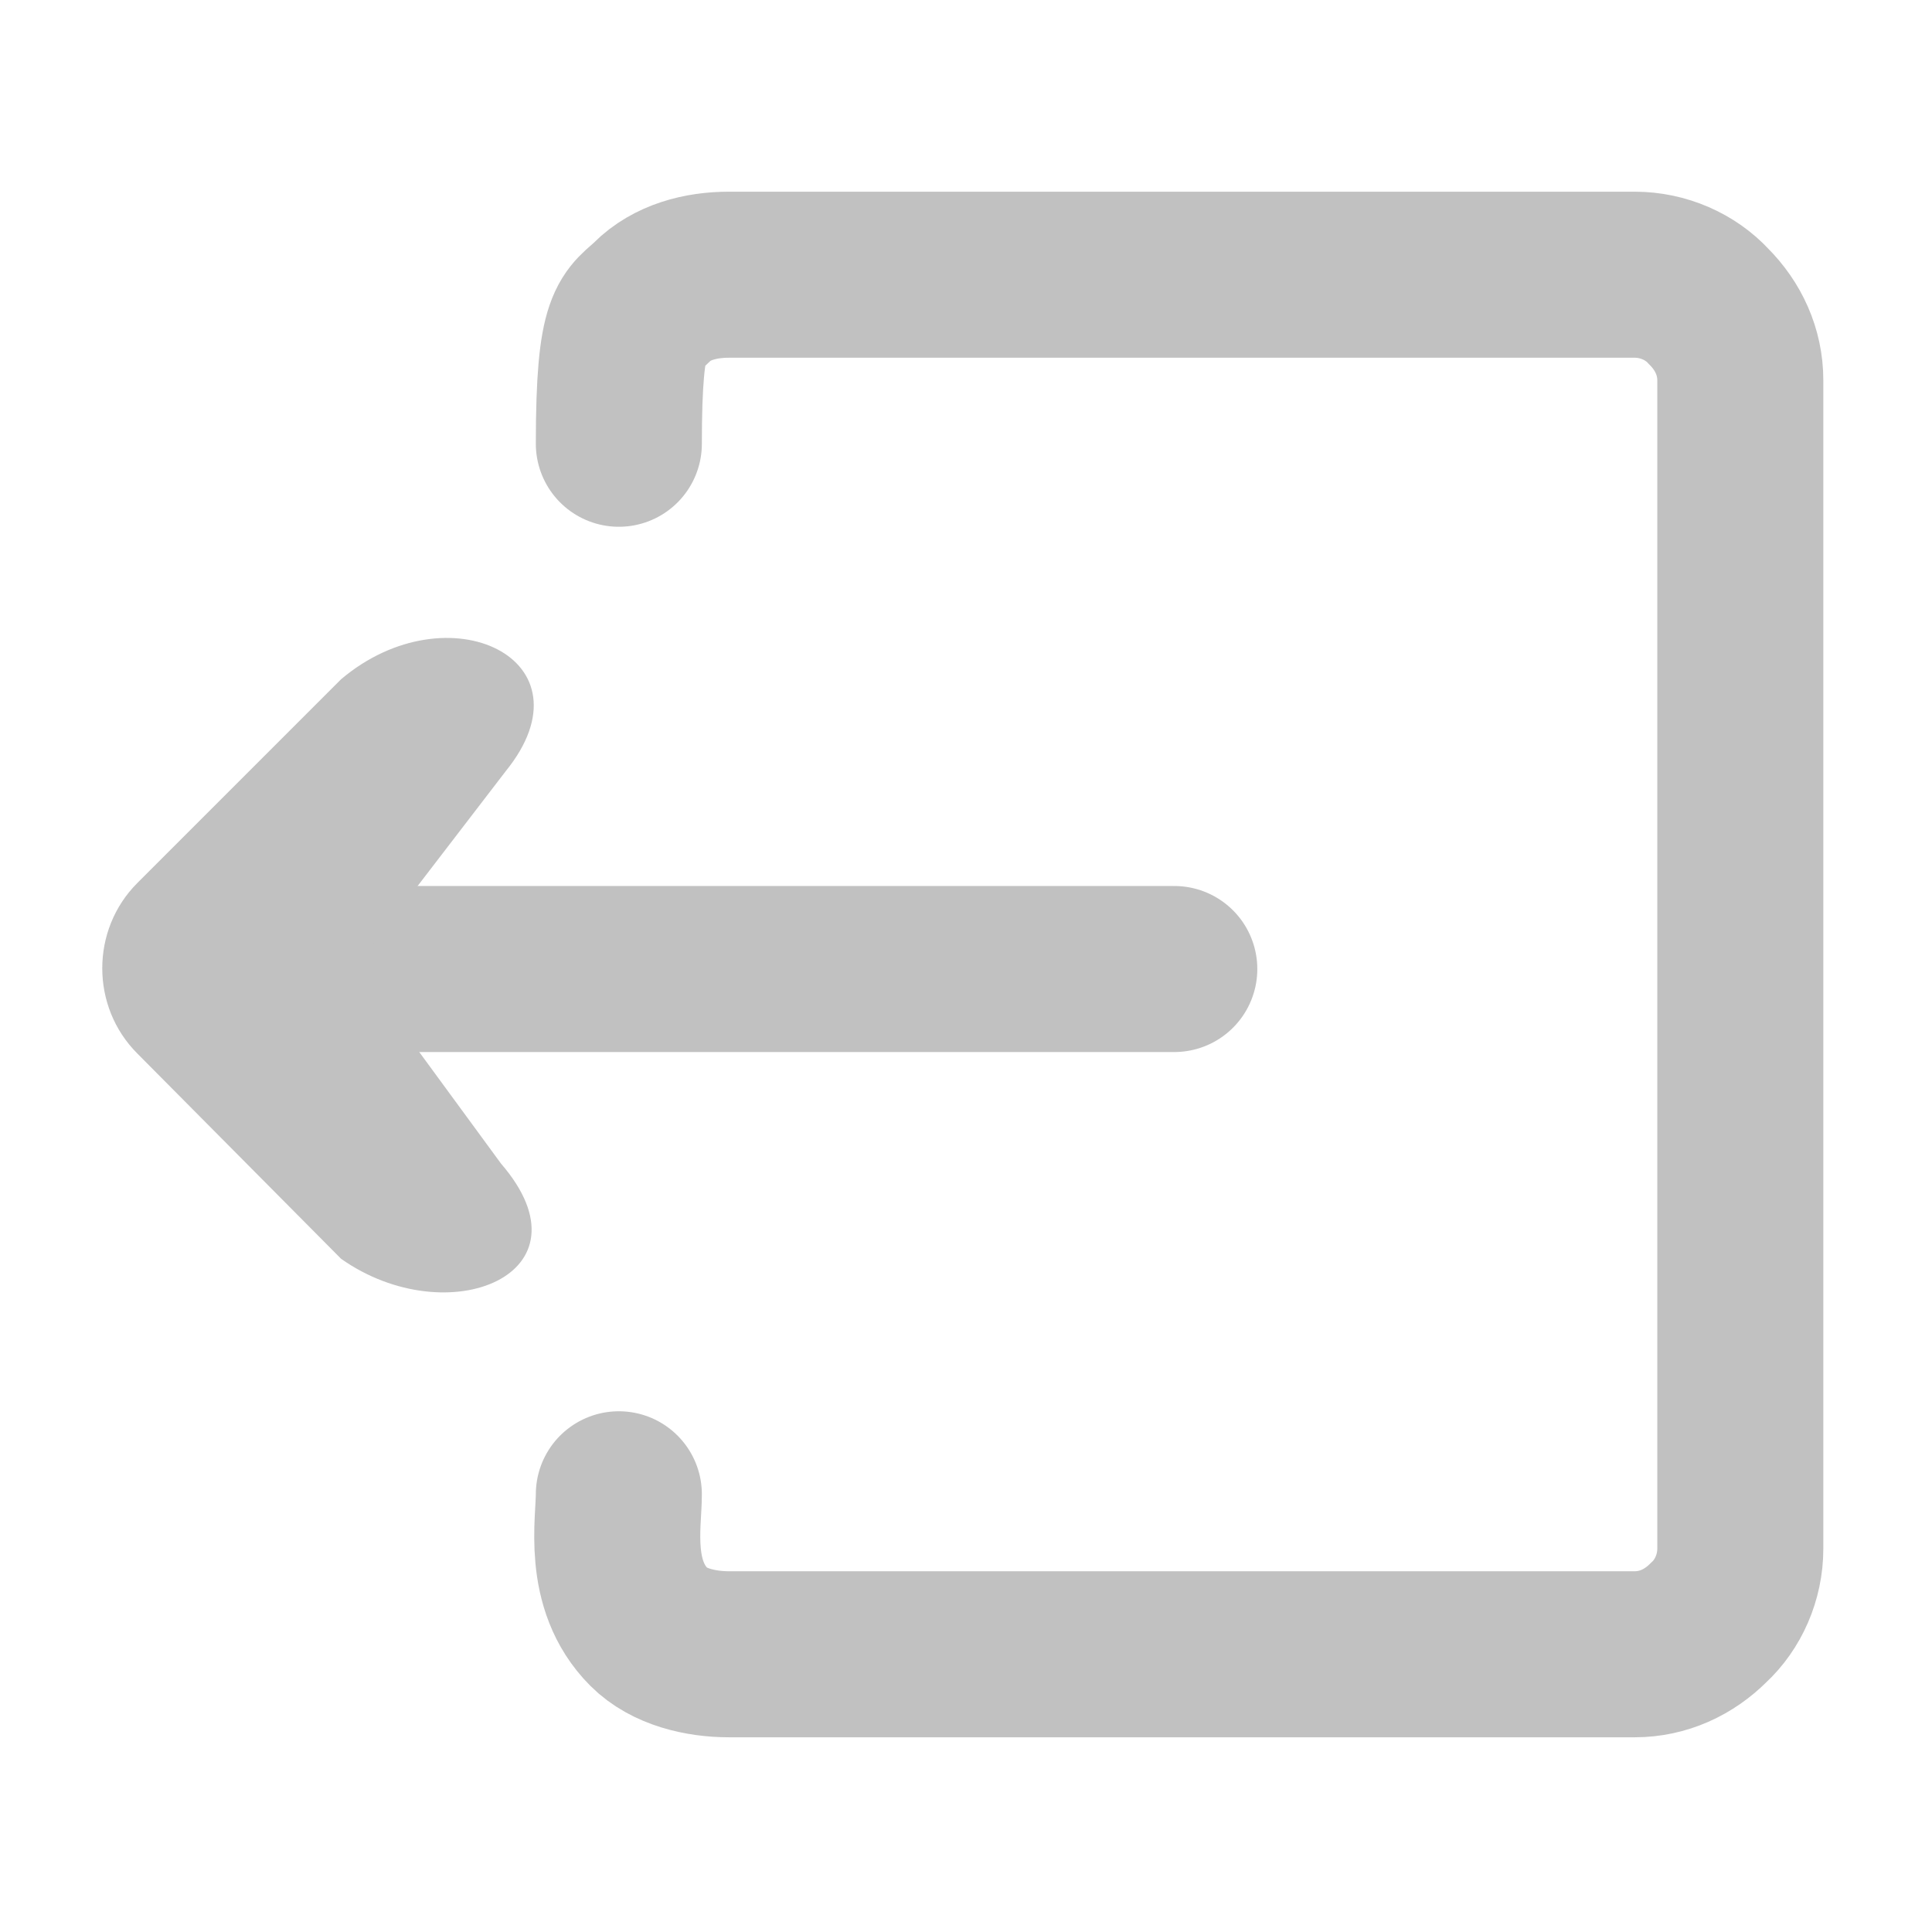
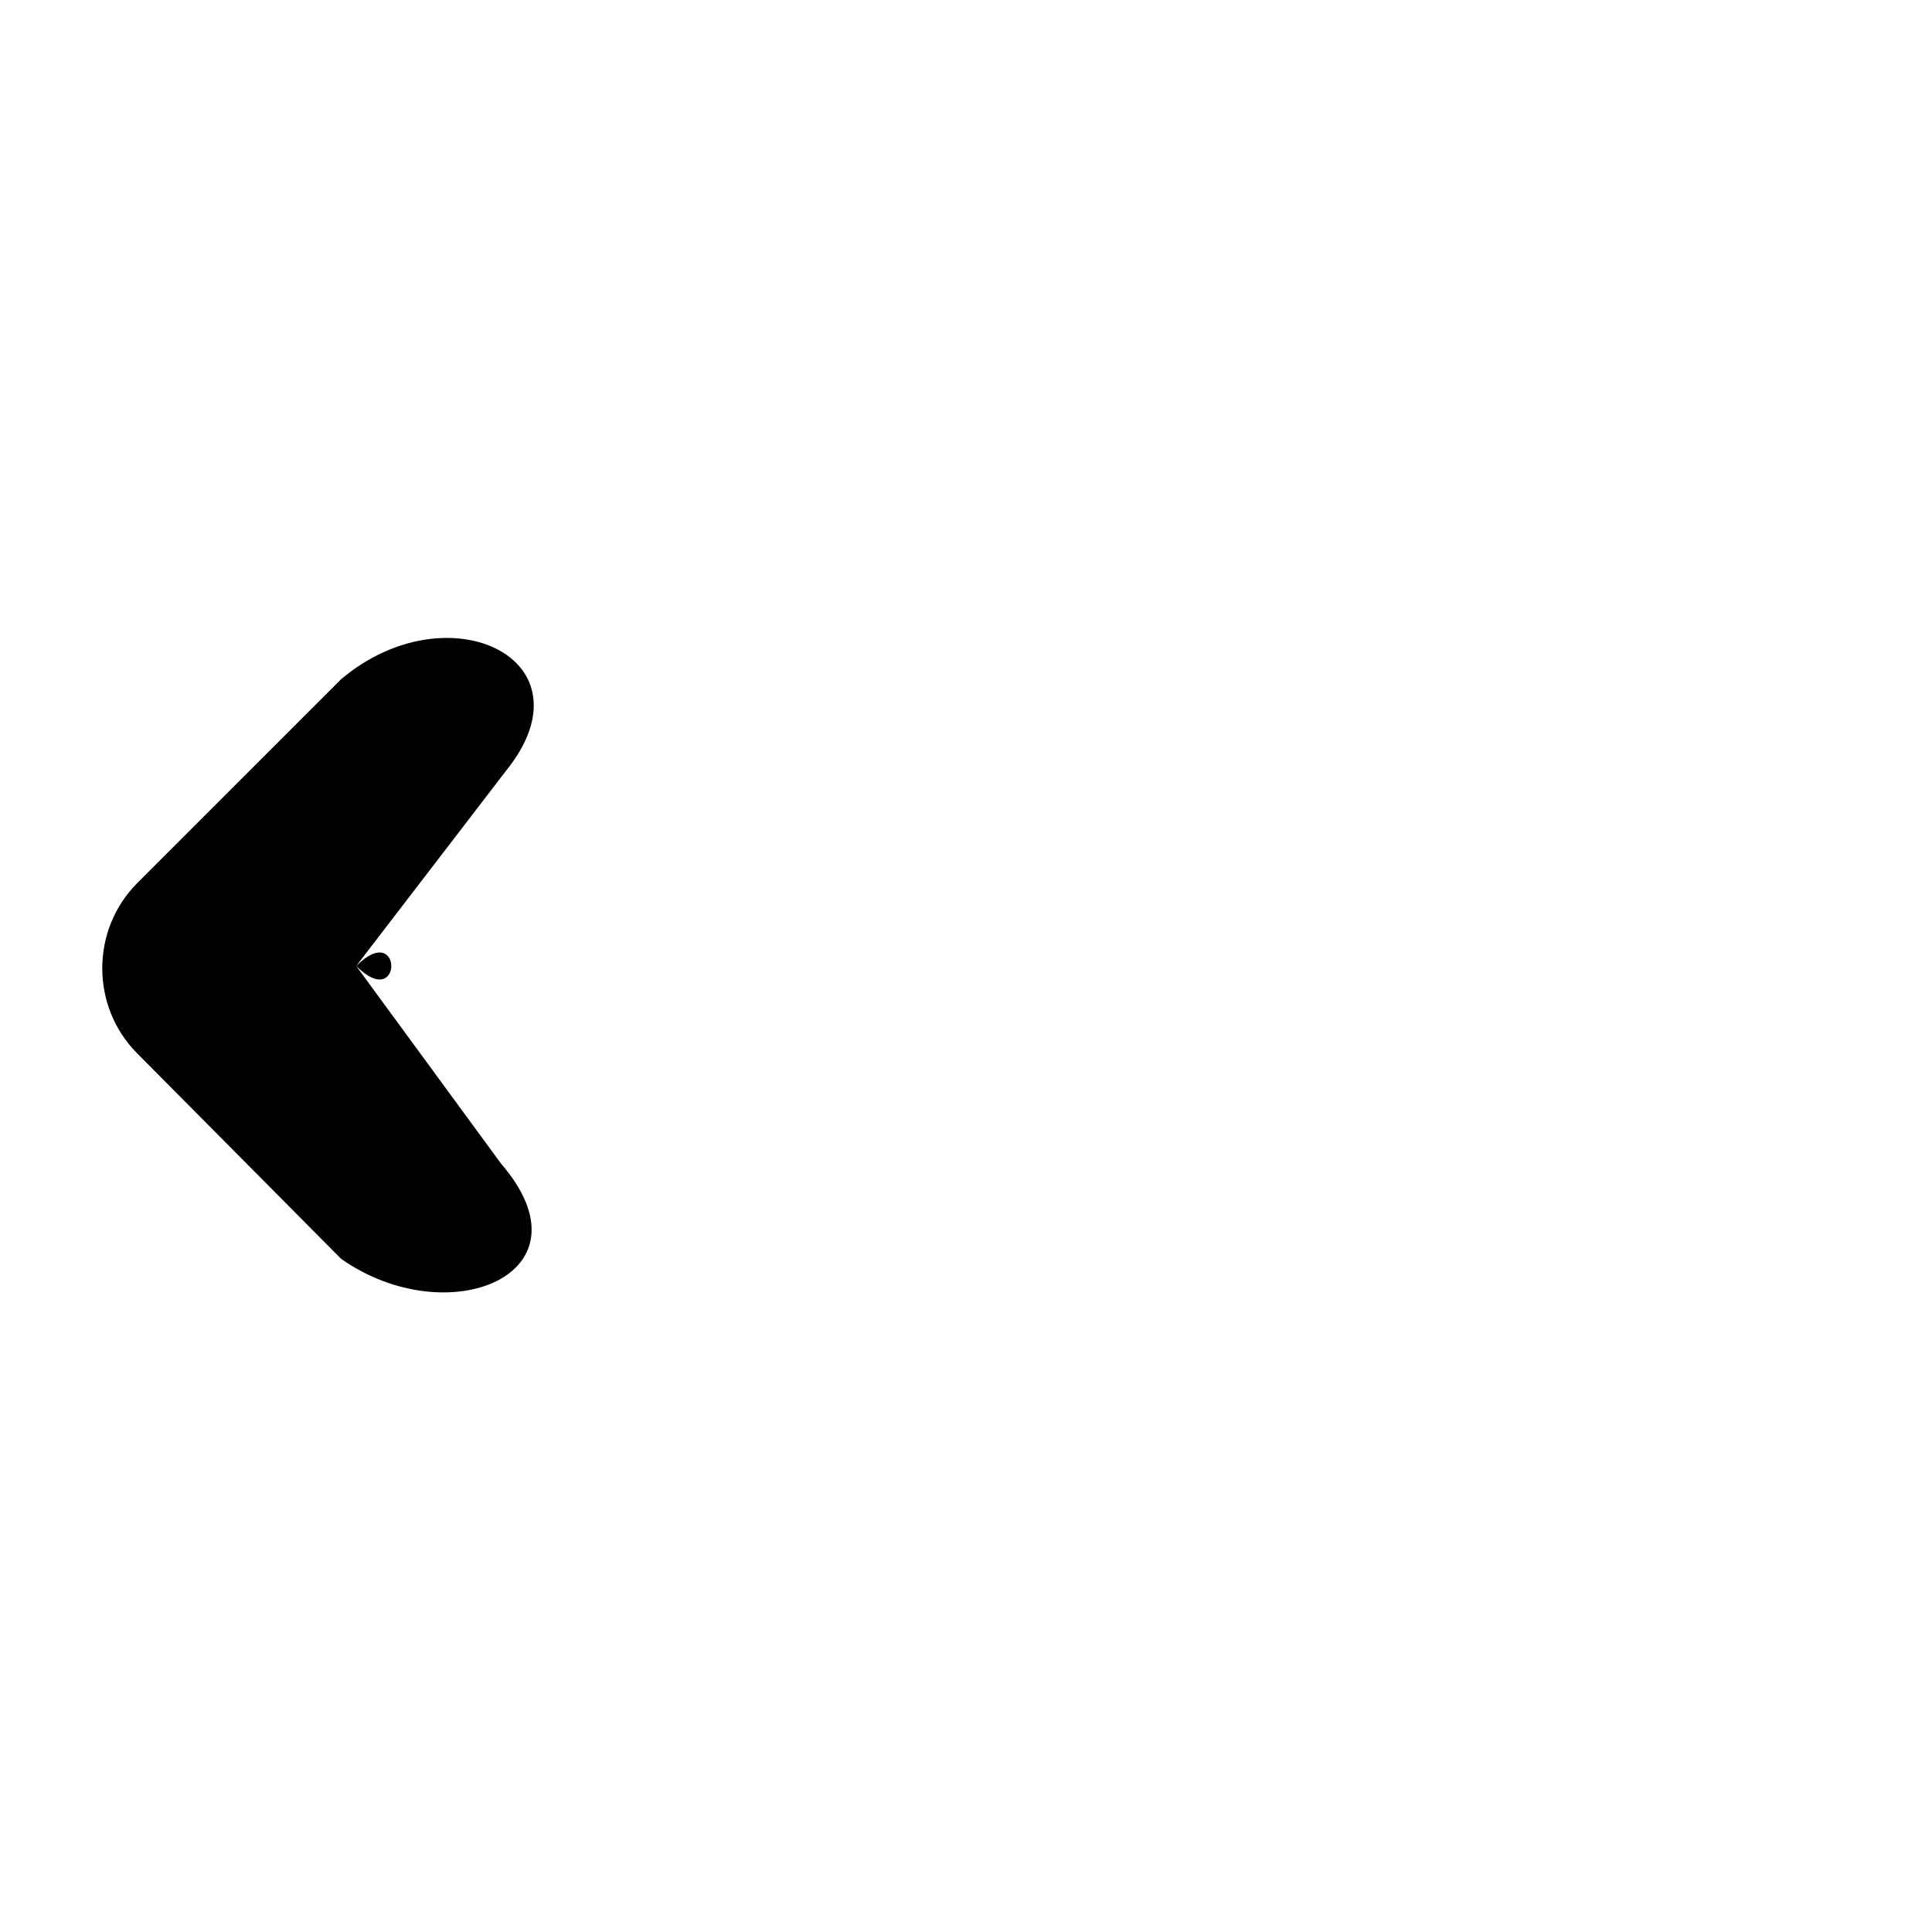
<svg xmlns="http://www.w3.org/2000/svg" version="1.1" id="Layer_1" x="0px" y="0px" viewBox="0 0 128 128" style="enable-background:new 0 0 128 128;" xml:space="preserve">
  <style type="text/css">
- 	.st0{fill:none;stroke:#C1C1C1;stroke-width:11;stroke-linecap:round;stroke-miterlimit:10;}
- 	.st1{fill:#C1C1C1;}
+ 	.st0{fill:none;stroke:FILL_COLOR;stroke-width:11;stroke-linecap:round;stroke-miterlimit:10;}
+ 	.st1{fill:FILL_COLOR;}
</style>
  <line class="st0" x1="77.8" y1="64.2" x2="20.1" y2="64.2" />
  <path class="st1" d="M23.6,64l9.6,13.1c6.3,7.3-3.5,11.3-10.6,6.3L9.1,69.8C6,66.7,6,61.6,9.1,58.5l13.5-13.5  c7.1-6,16.9-1.3,10.9,6.1L23.6,64C26.7,67.1,26.7,60.9,23.6,64z" />
  <path class="st0" d="M41,29.4c0-8.5,0.9-8.1,2.2-9.4c1.3-1.3,3.2-1.8,5.1-1.8h30h30c1.9,0,3.7,0.8,4.9,2.1c1.3,1.3,2.1,3,2.1,4.9  v38.7v38.7c0,1.9-0.8,3.7-2.1,4.9c-1.3,1.3-3,2.1-4.9,2.1h-30h-30c-1.9,0-4-0.5-5.3-1.8c-2.8-2.8-2-6.9-2-8.8" />
</svg>
